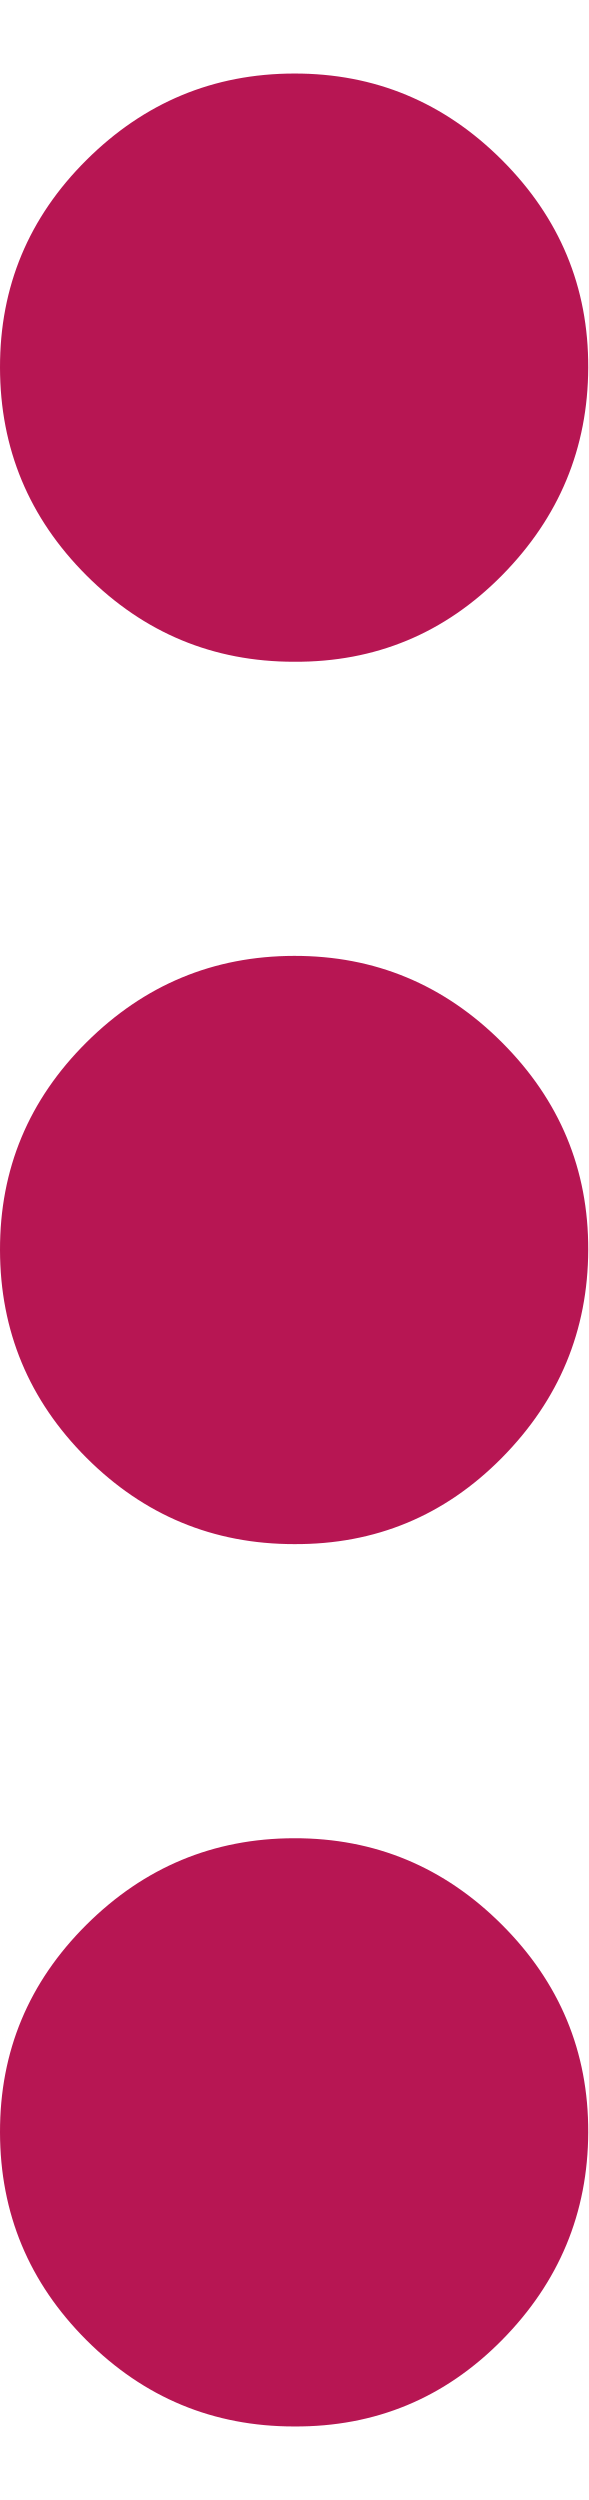
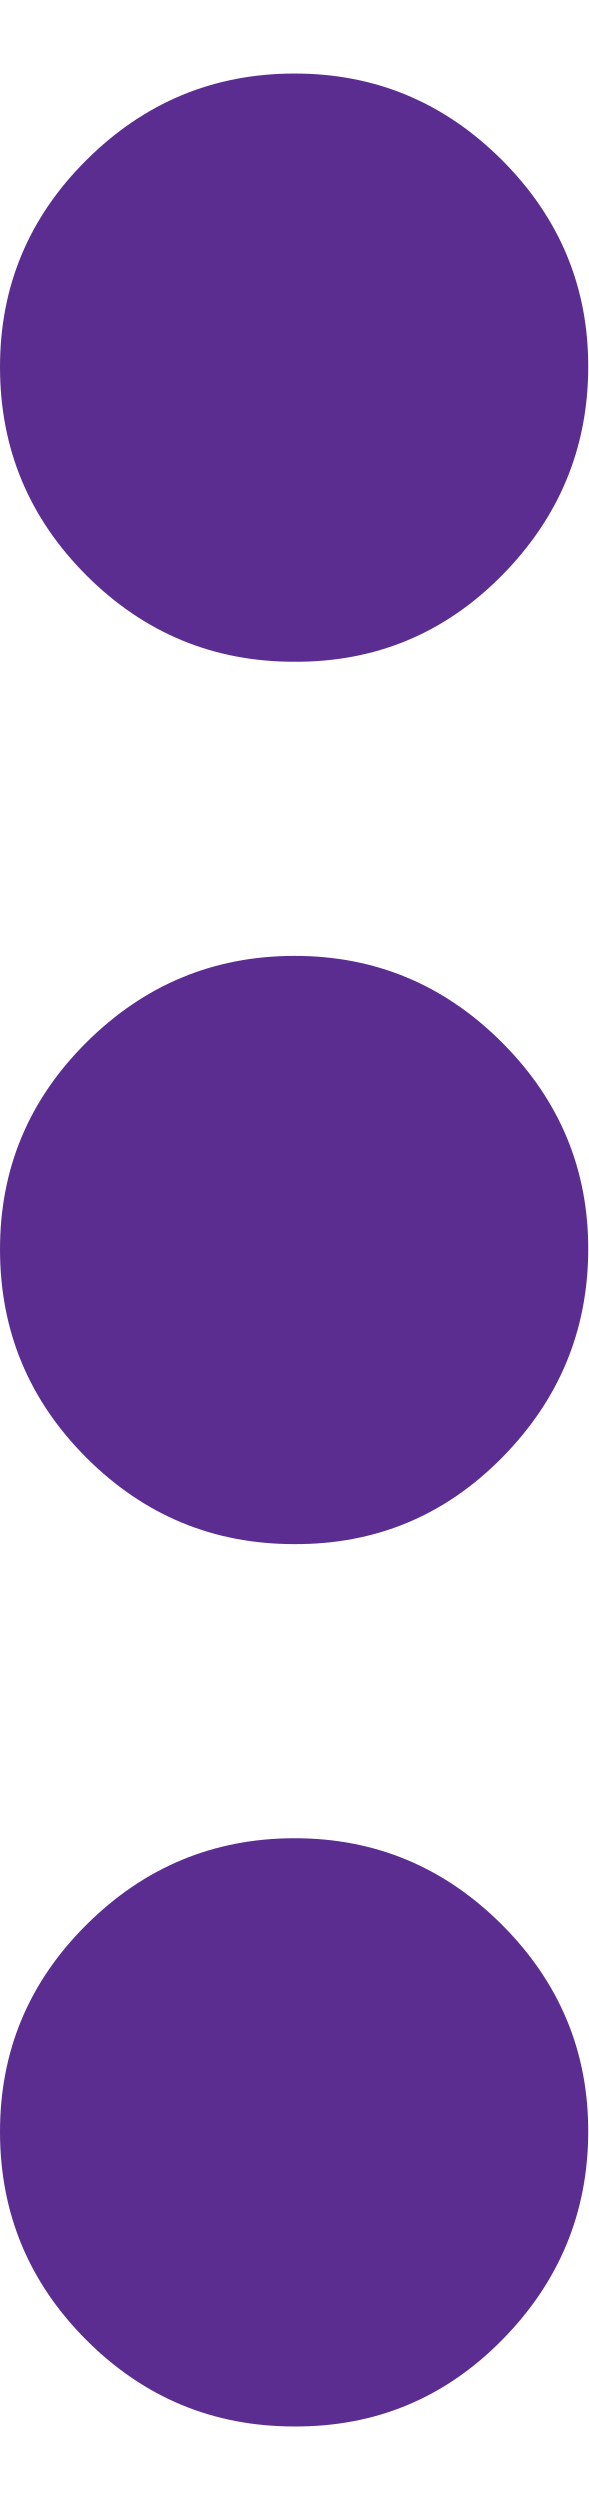
<svg xmlns="http://www.w3.org/2000/svg" width="4" height="17" viewBox="0 0 4 17" fill="none">
-   <path d="M2 16.5C1.45 16.5 0.979 16.304 0.588 15.913C0.197 15.522 0.001 15.051 1.69491e-06 14.5C-0.001 13.949 0.195 13.479 0.588 13.088C0.981 12.697 1.451 12.501 2 12.5C2.549 12.499 3.02 12.695 3.413 13.088C3.806 13.481 4.002 13.952 4 14.5C3.998 15.048 3.802 15.519 3.413 15.913C3.024 16.307 2.553 16.503 2 16.5ZM2 10.5C1.45 10.5 0.979 10.304 0.588 9.913C0.197 9.522 0.001 9.051 1.69491e-06 8.5C-0.001 7.949 0.195 7.479 0.588 7.088C0.981 6.697 1.451 6.501 2 6.5C2.549 6.499 3.02 6.695 3.413 7.088C3.806 7.481 4.002 7.952 4 8.5C3.998 9.048 3.802 9.519 3.413 9.913C3.024 10.307 2.553 10.503 2 10.5ZM2 4.5C1.45 4.5 0.979 4.304 0.588 3.913C0.197 3.522 0.001 3.051 1.69491e-06 2.5C-0.001 1.949 0.195 1.479 0.588 1.088C0.981 0.697 1.451 0.501 2 0.5C2.549 0.499 3.02 0.695 3.413 1.088C3.806 1.481 4.002 1.952 4 2.5C3.998 3.048 3.802 3.519 3.413 3.913C3.024 4.307 2.553 4.503 2 4.5Z" fill="#b71653" />
+   <path d="M2 16.5C1.45 16.5 0.979 16.304 0.588 15.913C0.197 15.522 0.001 15.051 1.69491e-06 14.5C-0.001 13.949 0.195 13.479 0.588 13.088C0.981 12.697 1.451 12.501 2 12.5C2.549 12.499 3.02 12.695 3.413 13.088C3.806 13.481 4.002 13.952 4 14.5C3.998 15.048 3.802 15.519 3.413 15.913C3.024 16.307 2.553 16.503 2 16.5ZM2 10.5C1.45 10.5 0.979 10.304 0.588 9.913C0.197 9.522 0.001 9.051 1.69491e-06 8.5C-0.001 7.949 0.195 7.479 0.588 7.088C0.981 6.697 1.451 6.501 2 6.5C2.549 6.499 3.02 6.695 3.413 7.088C3.806 7.481 4.002 7.952 4 8.5C3.998 9.048 3.802 9.519 3.413 9.913C3.024 10.307 2.553 10.503 2 10.5ZM2 4.5C1.45 4.5 0.979 4.304 0.588 3.913C0.197 3.522 0.001 3.051 1.69491e-06 2.5C-0.001 1.949 0.195 1.479 0.588 1.088C0.981 0.697 1.451 0.501 2 0.5C2.549 0.499 3.02 0.695 3.413 1.088C3.806 1.481 4.002 1.952 4 2.5C3.998 3.048 3.802 3.519 3.413 3.913C3.024 4.307 2.553 4.503 2 4.5Z" fill="#5c2d91" />
</svg>
